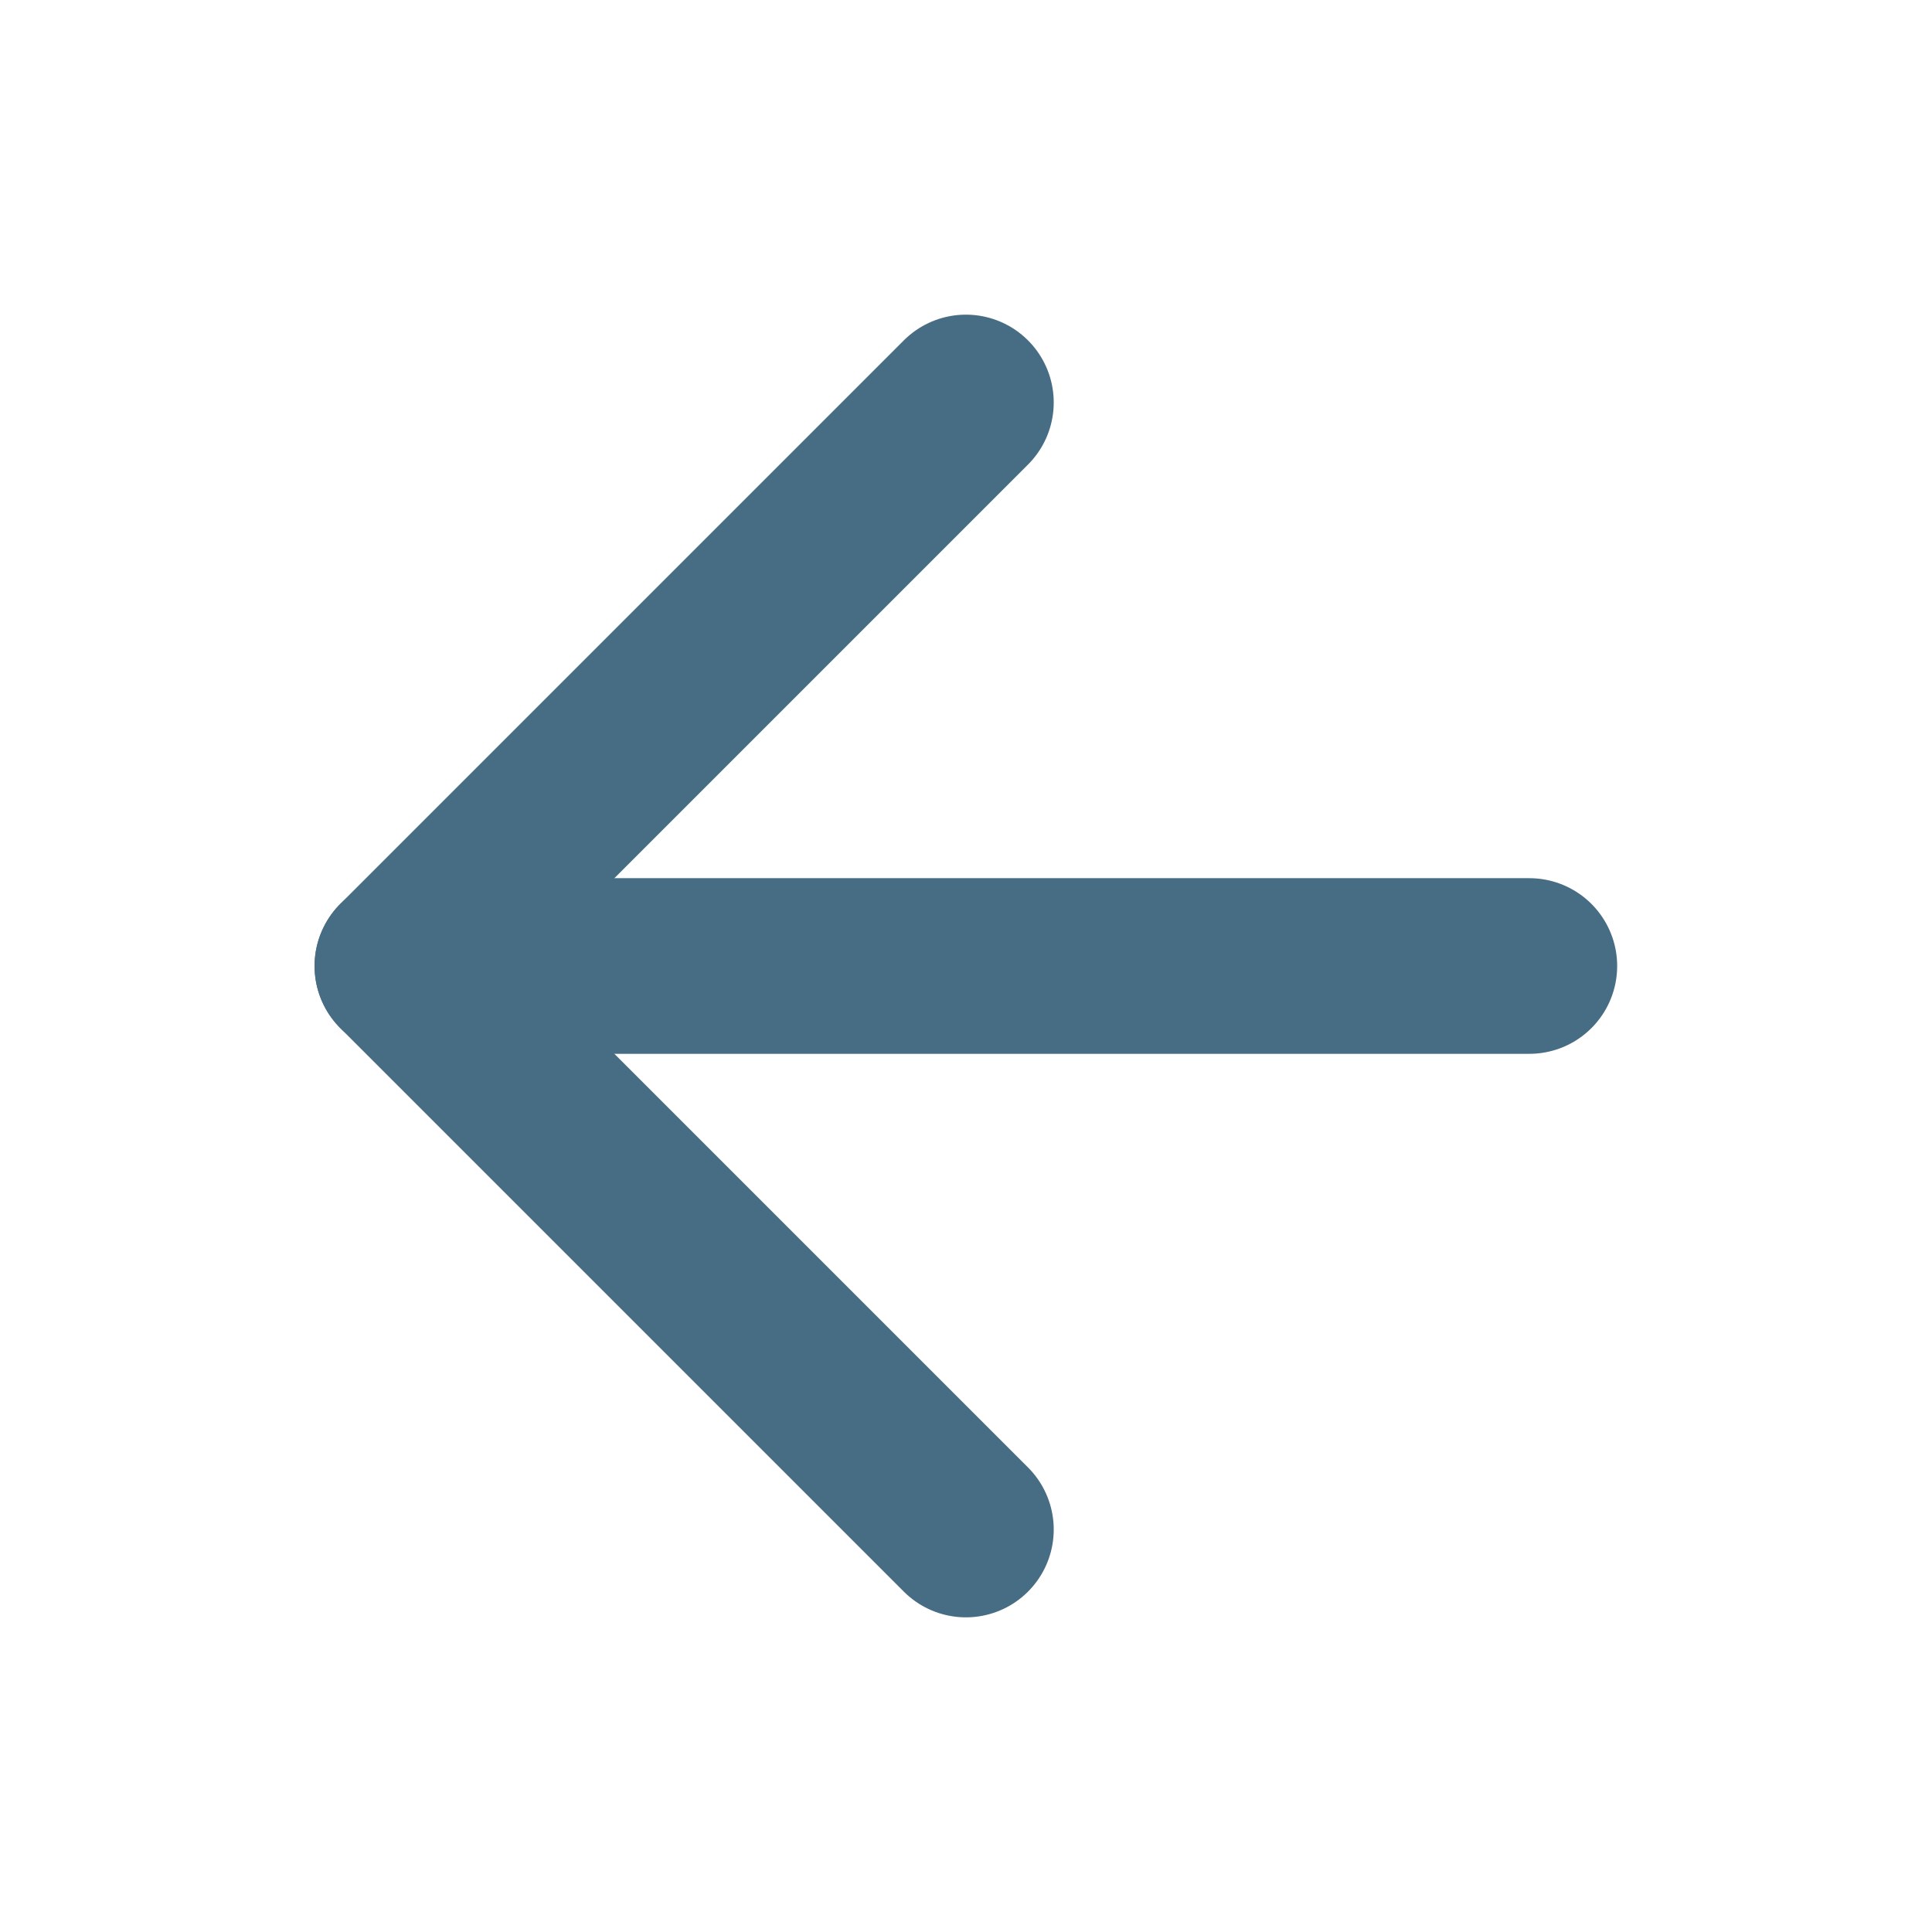
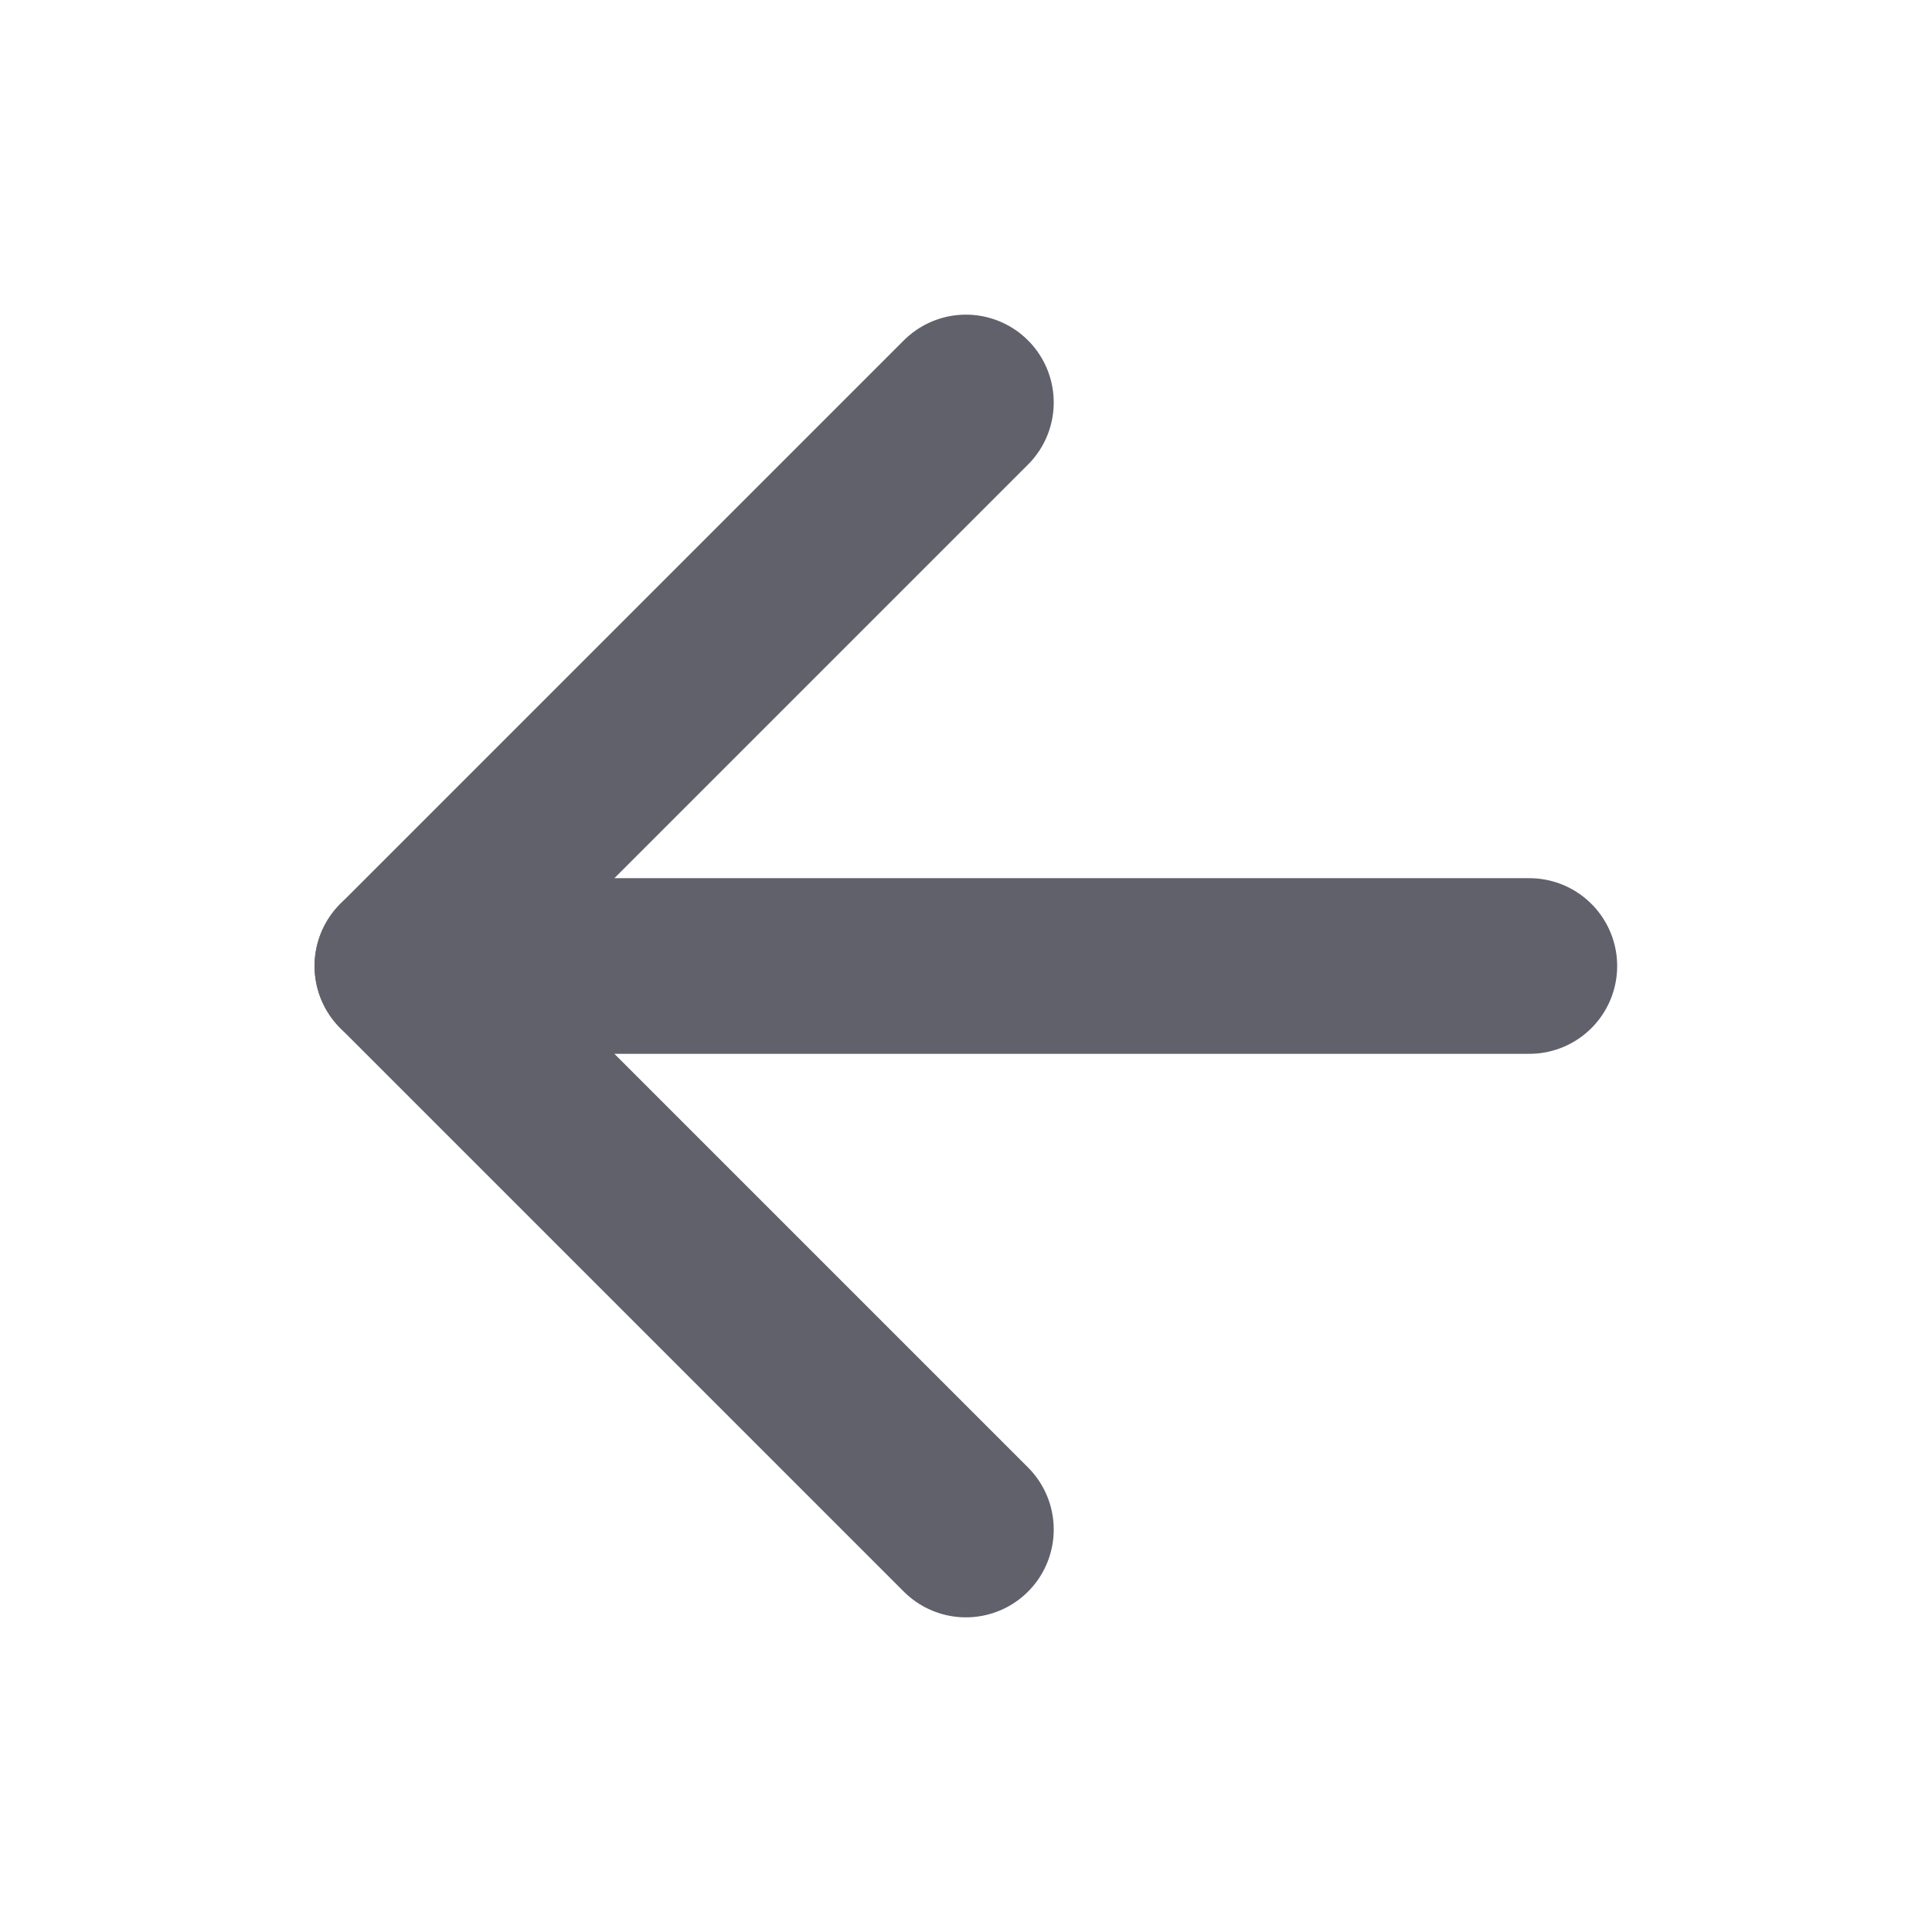
<svg xmlns="http://www.w3.org/2000/svg" width="22" height="22" viewBox="0 0 22 22" fill="none">
-   <path d="M17.415 11H4.582" stroke="#476D85" stroke-width="2" stroke-linecap="round" stroke-linejoin="round" />
-   <path d="M10.999 17.417L4.582 11L10.999 4.583" stroke="#476D85" stroke-width="2" stroke-linecap="round" stroke-linejoin="round" />
+   <path d="M17.415 11H4.582" stroke="#61616B" stroke-width="2" stroke-linecap="round" stroke-linejoin="round" />
+   <path d="M10.999 17.417L4.582 11L10.999 4.583" stroke="#61616B" stroke-width="2" stroke-linecap="round" stroke-linejoin="round" />
</svg>
